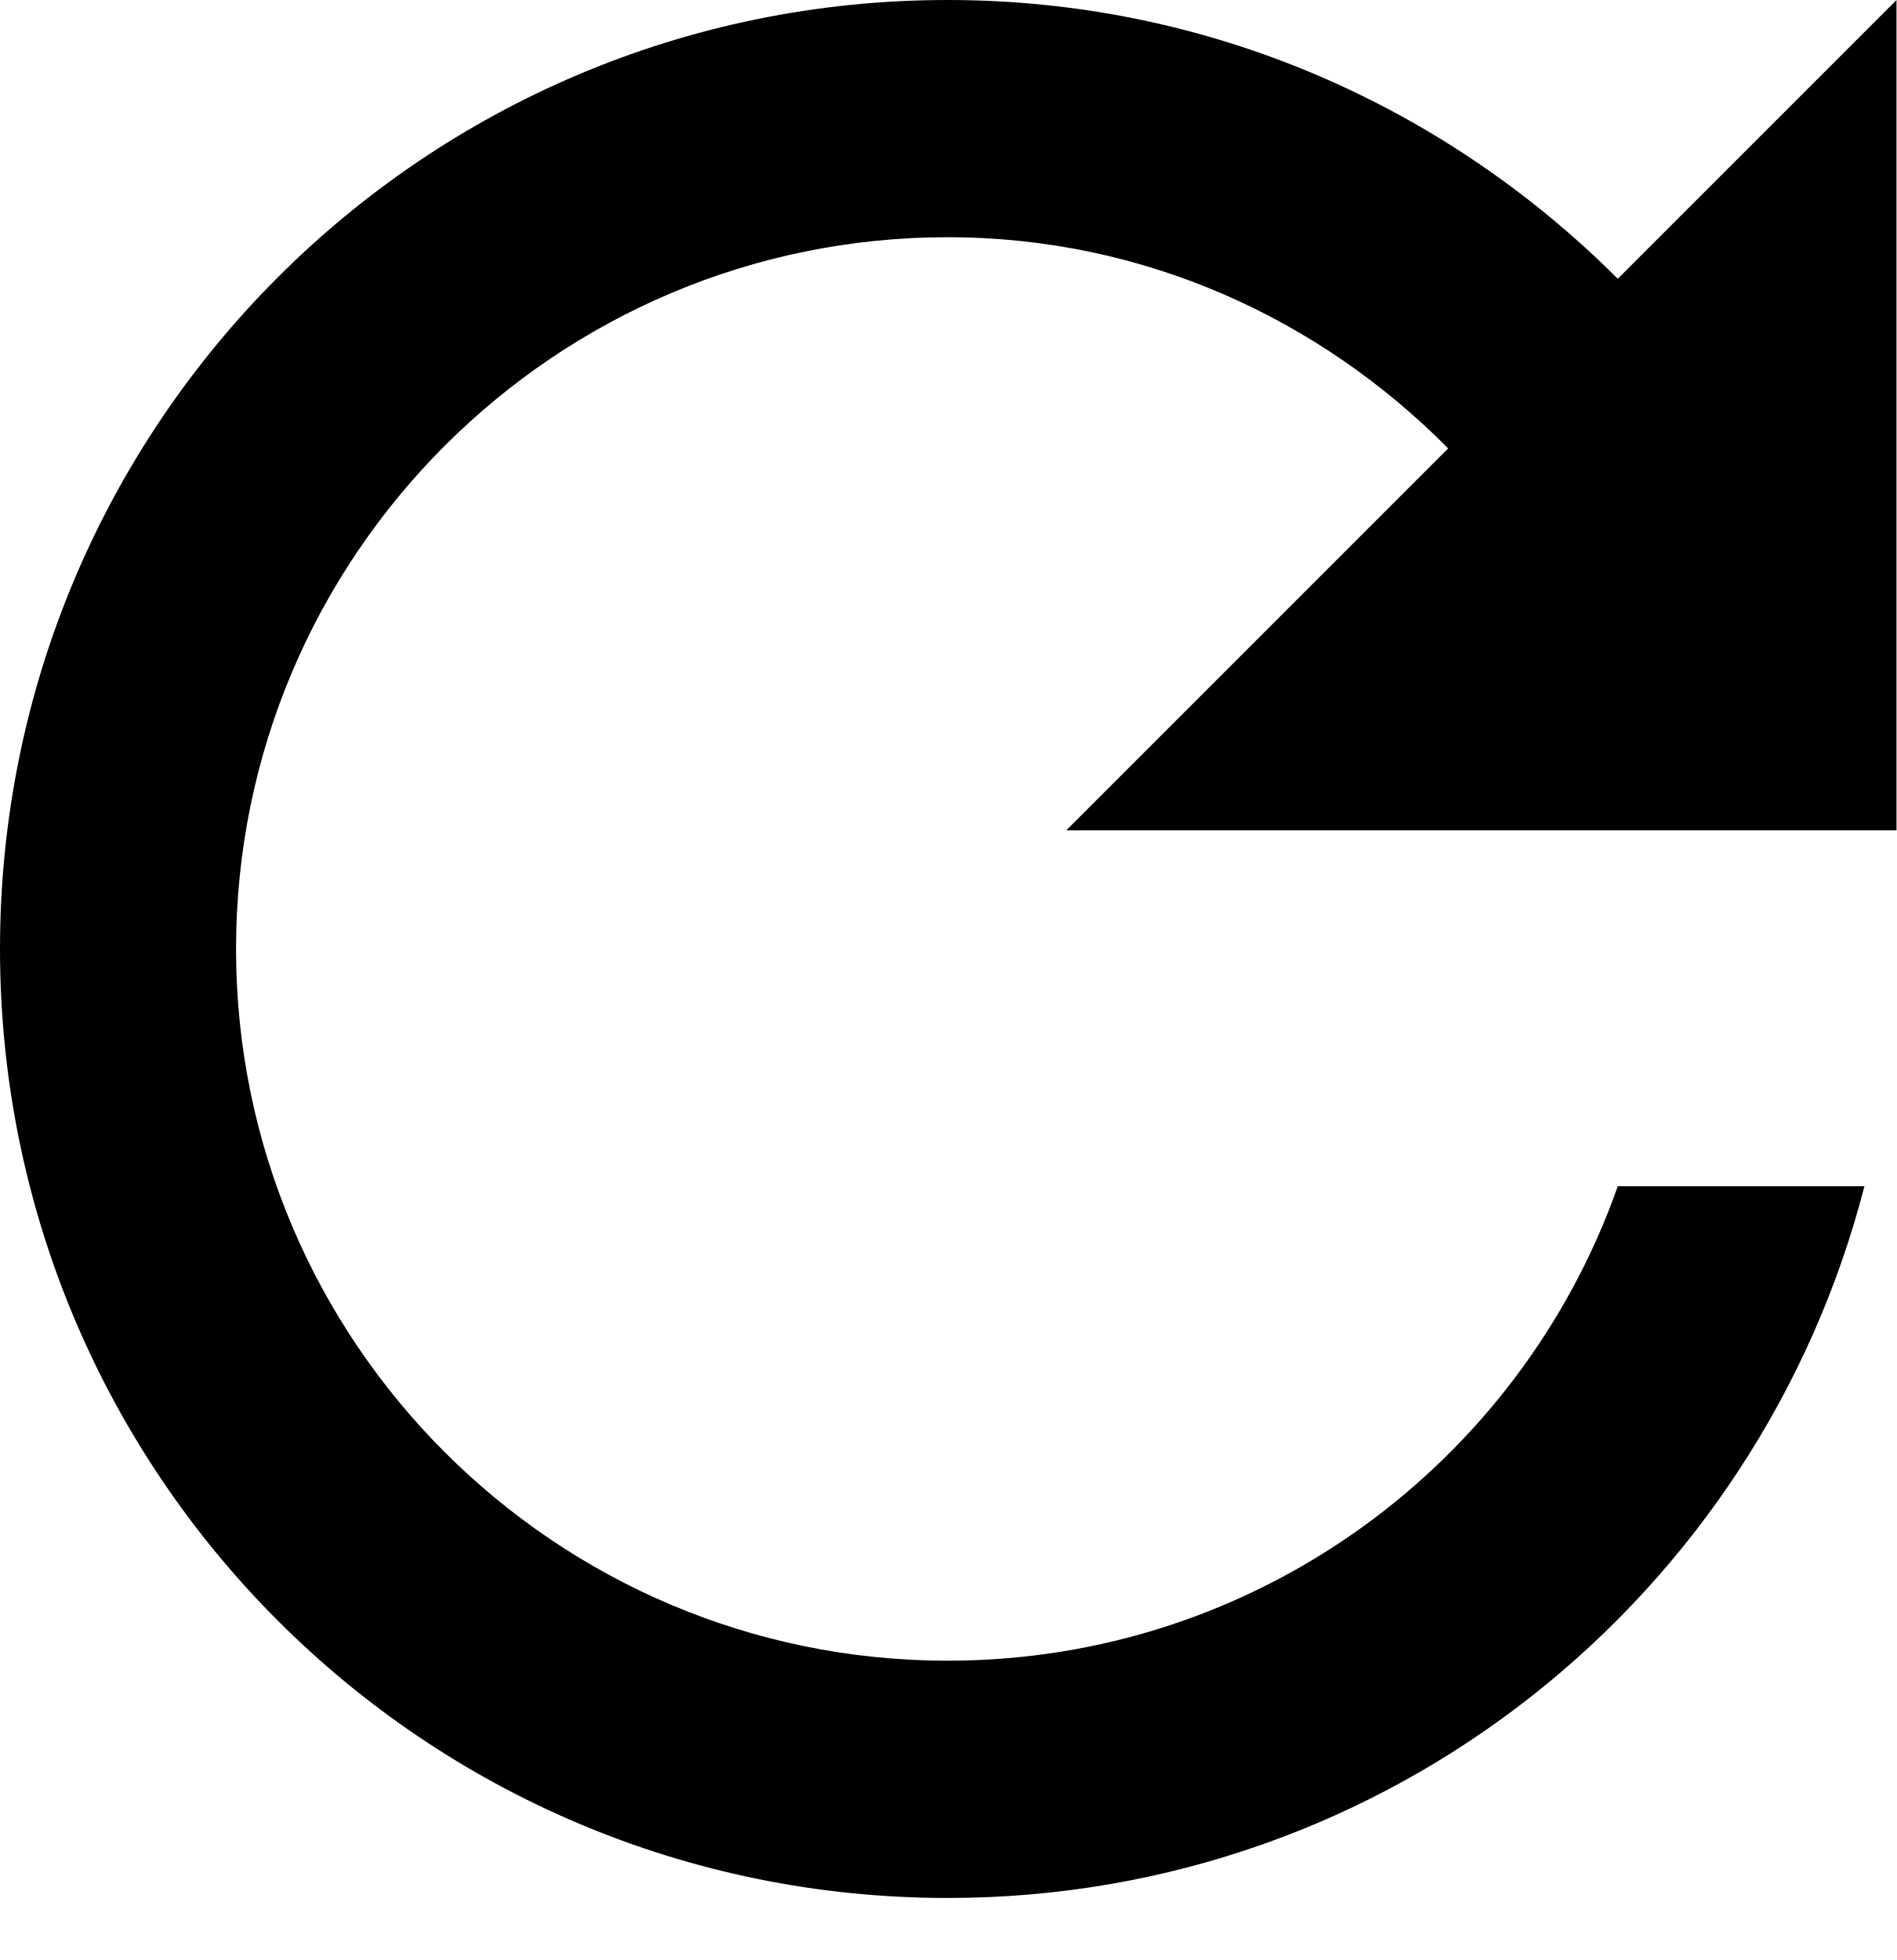
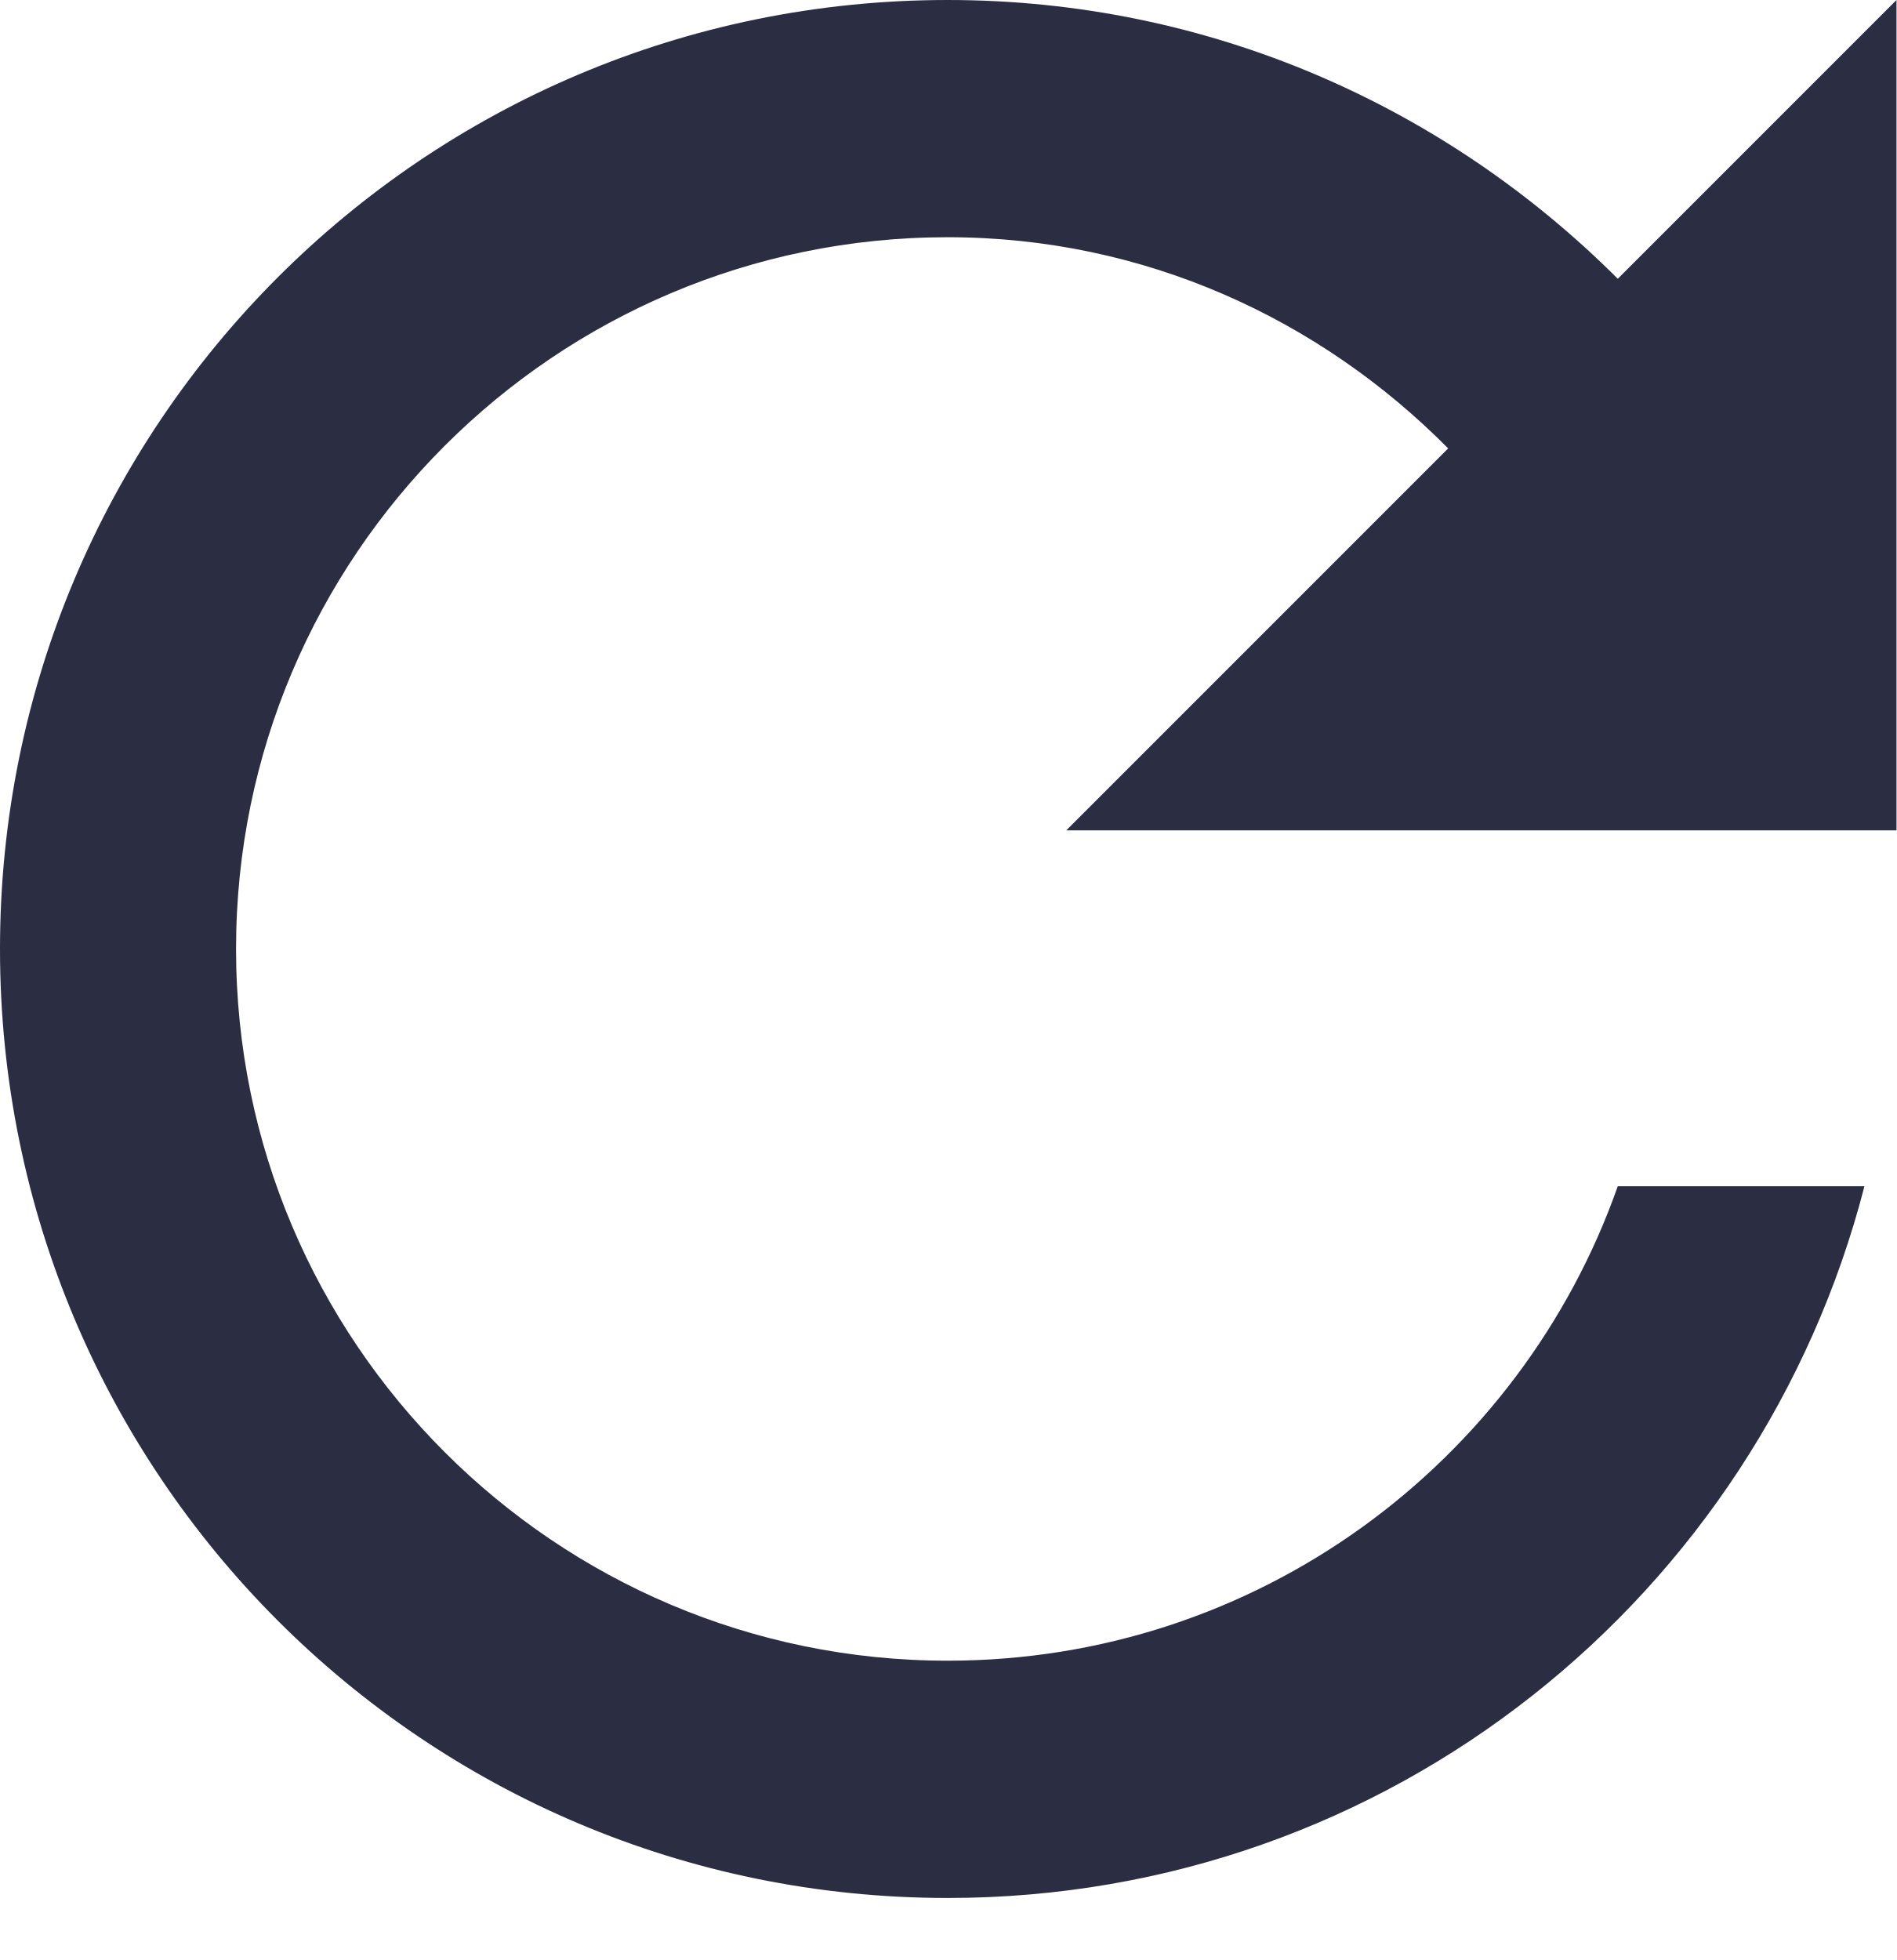
<svg xmlns="http://www.w3.org/2000/svg" width="30" height="31" viewBox="0 0 30 31" fill="none">
-   <path d="M25.591 4.409C22.87 1.689 19.137 0 14.991 0C6.698 0 0 6.717 0 15.009C0 23.302 6.698 30.019 14.991 30.019C21.989 30.019 27.824 25.235 29.493 18.762H25.591C24.052 23.133 19.887 26.266 14.991 26.266C8.78 26.266 3.734 21.22 3.734 15.009C3.734 8.799 8.78 3.752 14.991 3.752C18.105 3.752 20.882 5.047 22.908 7.092L16.867 13.133H30V0L25.591 4.409Z" fill="black" />
+   <path d="M25.591 4.409C22.87 1.689 19.137 0 14.991 0C6.698 0 0 6.717 0 15.009C0 23.302 6.698 30.019 14.991 30.019C21.989 30.019 27.824 25.235 29.493 18.762H25.591C24.052 23.133 19.887 26.266 14.991 26.266C8.78 26.266 3.734 21.22 3.734 15.009C3.734 8.799 8.78 3.752 14.991 3.752C18.105 3.752 20.882 5.047 22.908 7.092L16.867 13.133H30V0L25.591 4.409Z" fill="#2B2D42" />
</svg>
